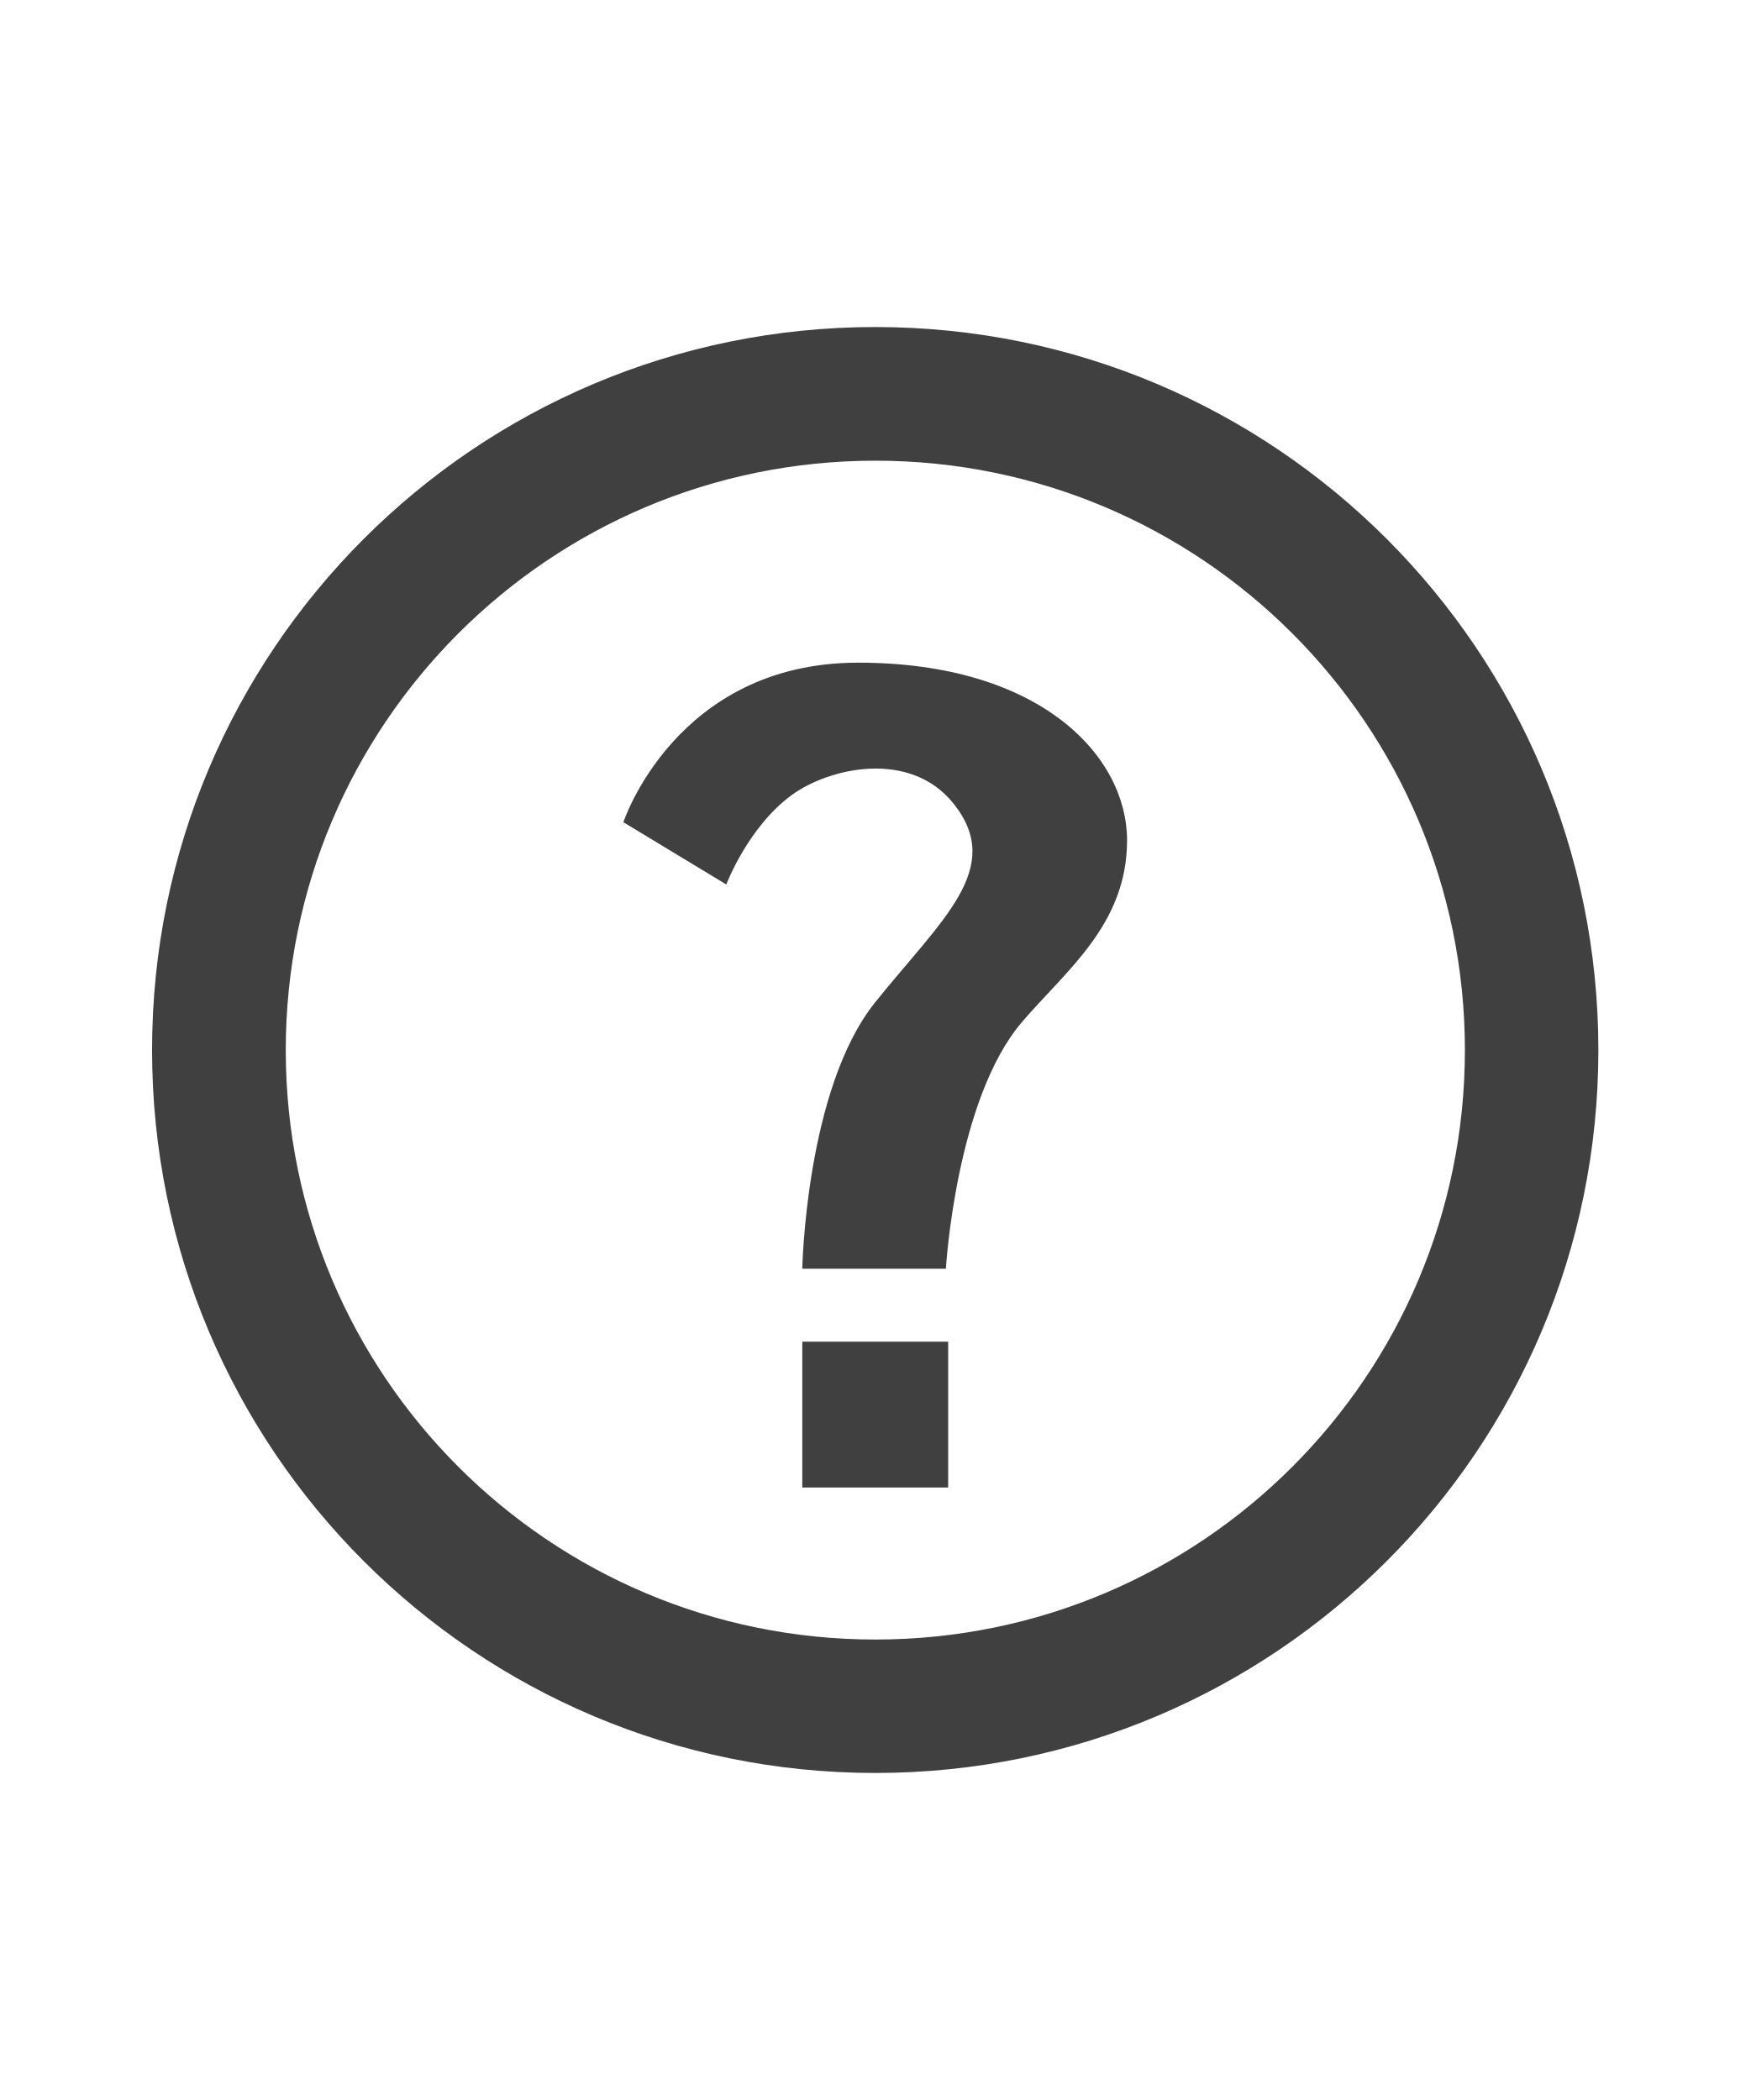
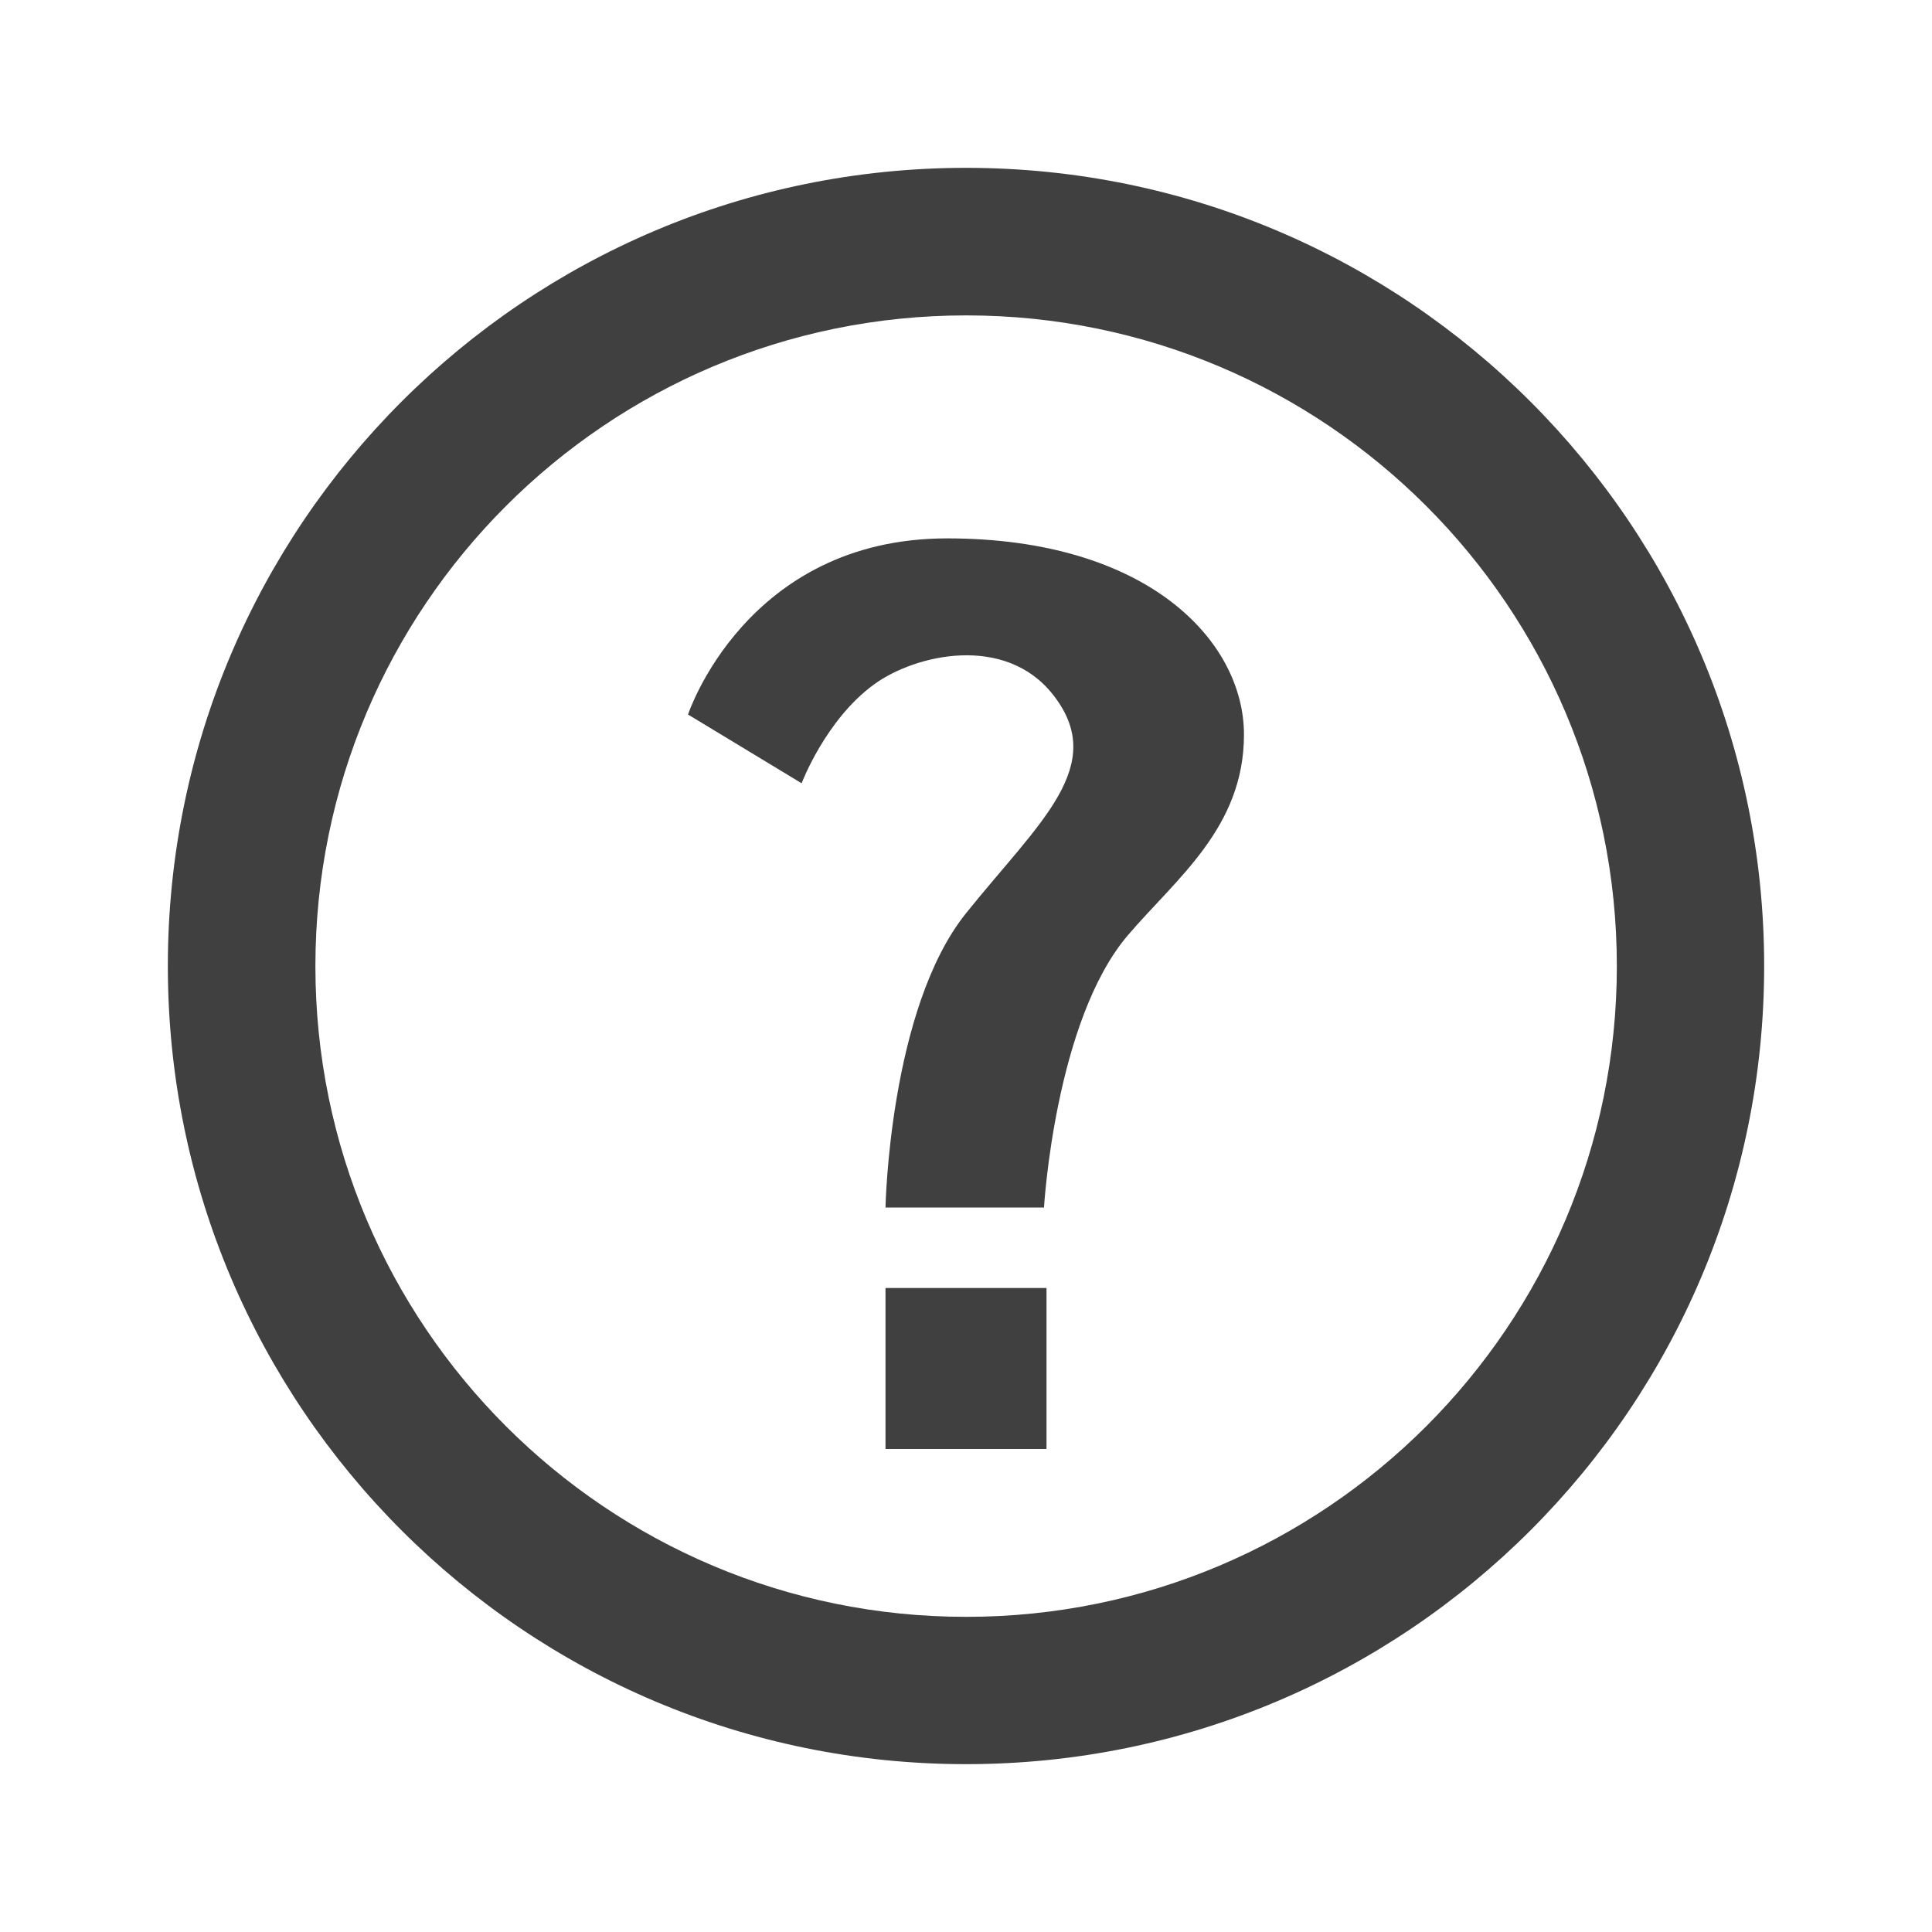
- <svg xmlns="http://www.w3.org/2000/svg" version="1.1" x="0px" y="0px" width="20px" height="24px" viewBox="0 0 24 24" style="enable-background:new 0 0 24 24;" xml:space="preserve">
+ <svg xmlns="http://www.w3.org/2000/svg" version="1.1" x="0px" y="0px" width="20px" height="20px" viewBox="0 0 24 24" style="enable-background:new 0 0 24 24;" xml:space="preserve">
  <g id="Icons" style="opacity:0.75;">
    <g id="help">
      <path id="circle" style="fill-rule:evenodd;clip-rule:evenodd;" d="M12.001,2.085c-5.478,0-9.916,4.438-9.916,9.916    c0,5.476,4.438,9.914,9.916,9.914c5.476,0,9.914-4.438,9.914-9.914C21.915,6.523,17.477,2.085,12.001,2.085z M12.002,20.085    c-4.465,0-8.084-3.619-8.084-8.083c0-4.465,3.619-8.084,8.084-8.084c4.464,0,8.083,3.619,8.083,8.084    C20.085,16.466,16.466,20.085,12.002,20.085z" />
      <g id="question_mark">
        <path id="top" style="fill-rule:evenodd;clip-rule:evenodd;" d="M11.766,6.688c-2.5,0-3.219,2.188-3.219,2.188l1.411,0.854     c0,0,0.298-0.791,0.901-1.229c0.516-0.375,1.625-0.625,2.219,0.125c0.701,0.885-0.17,1.587-1.078,2.719     C11.047,12.531,11,15,11,15h1.969c0,0,0.135-2.318,1.041-3.381c0.603-0.707,1.443-1.338,1.443-2.494S14.266,6.688,11.766,6.688z" />
        <rect id="bottom" x="11" y="16" style="fill-rule:evenodd;clip-rule:evenodd;" width="2" height="2" />
      </g>
    </g>
  </g>
  <g id="Guides" style="display:none;">
</g>
</svg>
